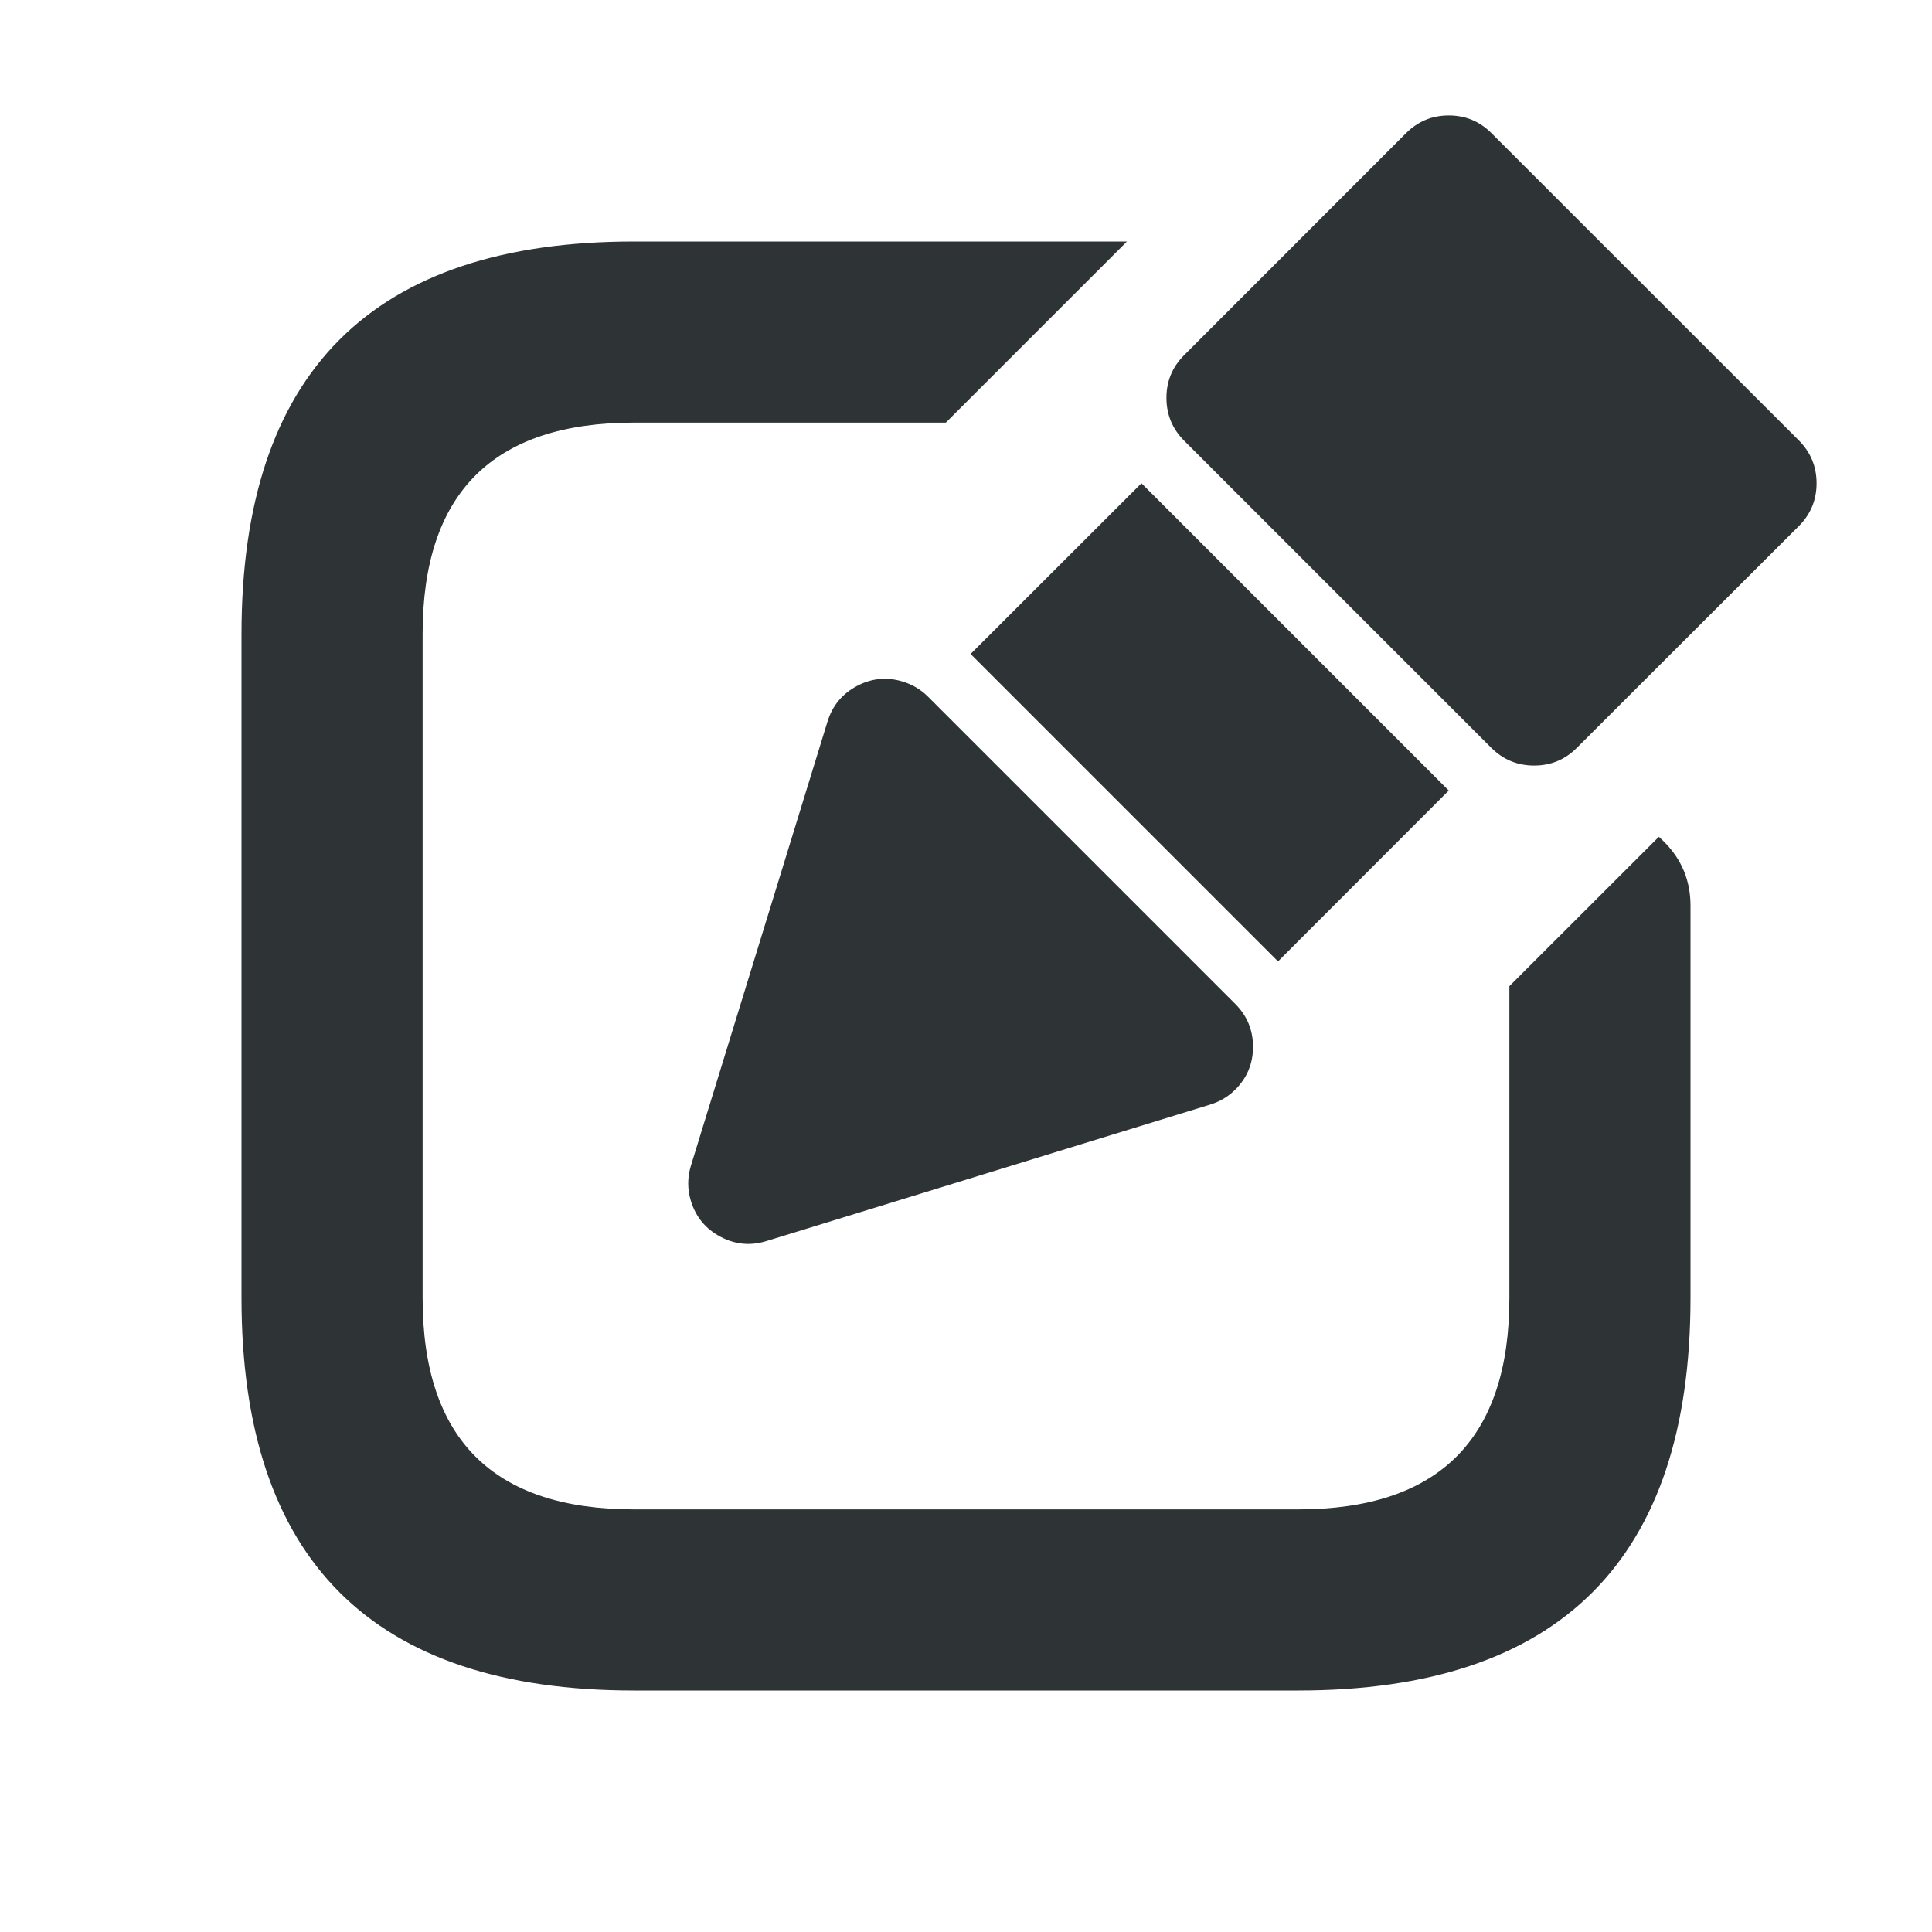
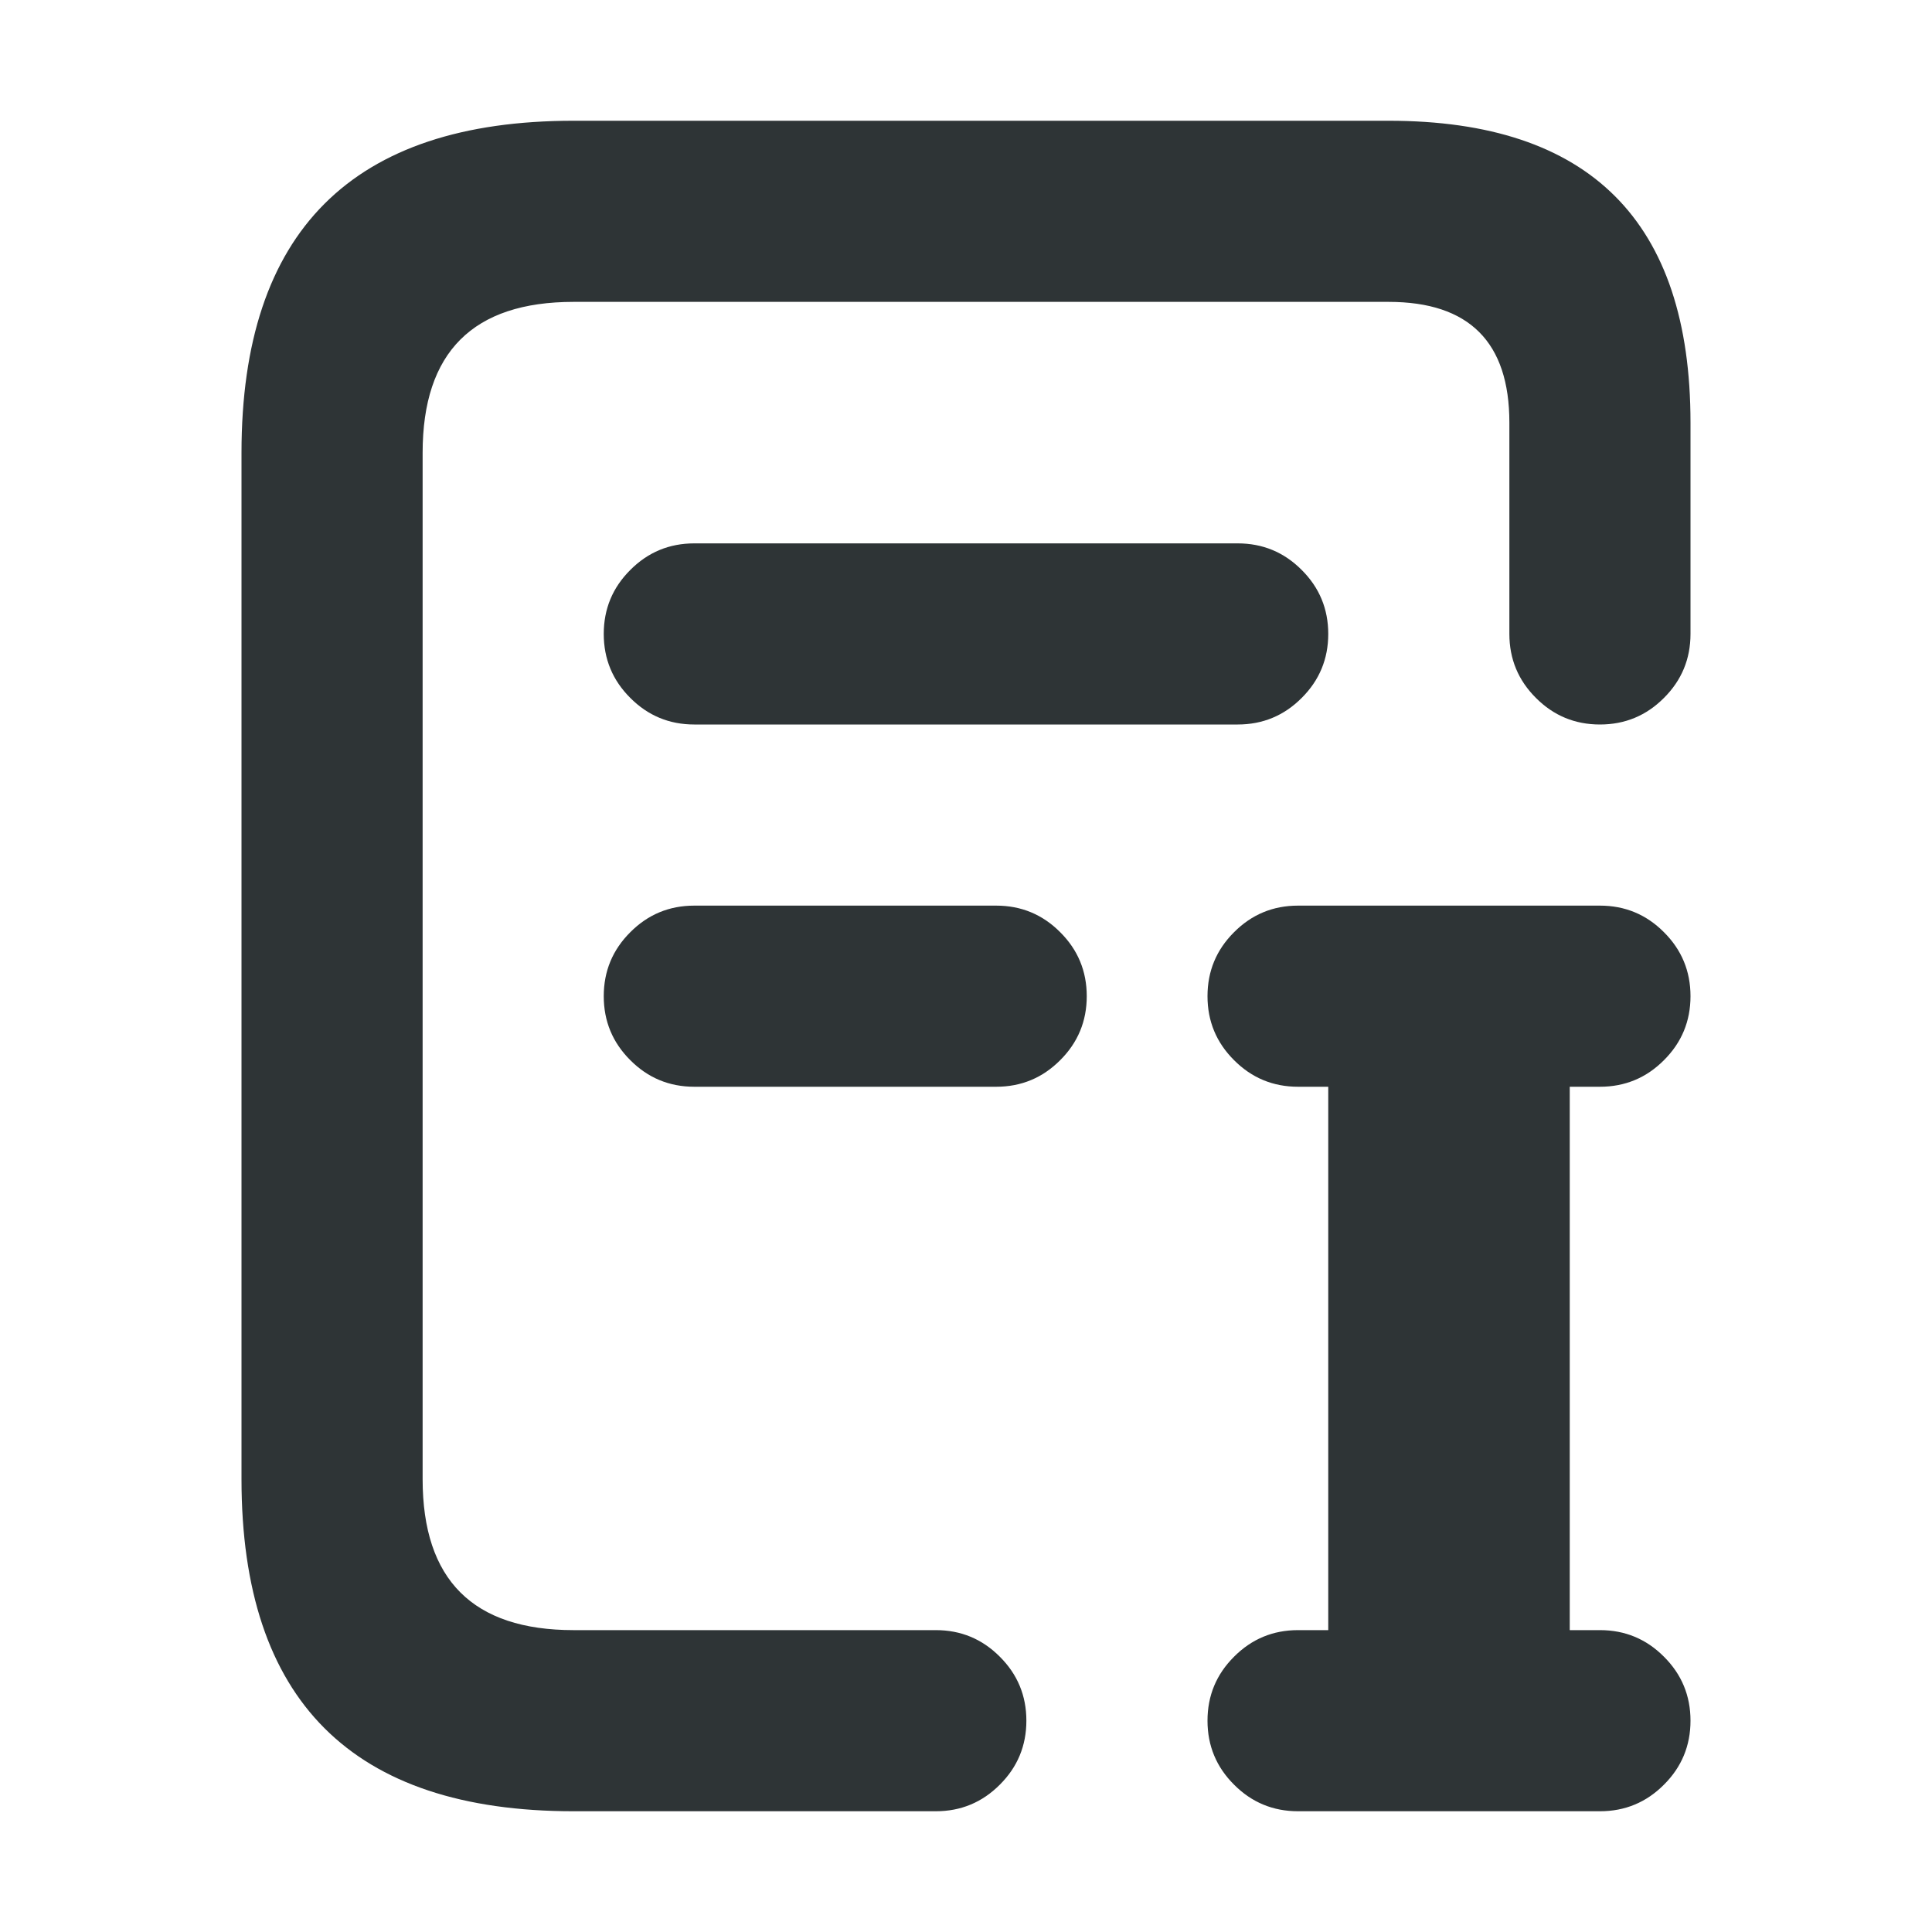
<svg xmlns="http://www.w3.org/2000/svg" height="16px" viewBox="0 0 16 16" width="16px">
-   <path fill="#2e3436" d="M12.5 8.167L13.738 6.93Q13.759 6.949 13.78 6.97Q14 7.189 14 7.5L14 10.75Q14 14 10.75 14L5.25 14Q2 14 2 10.75L2 5.25Q2 2 5.25 2L9.333 2L7.833 3.5L5.25 3.5Q3.5 3.5 3.5 5.25L3.5 10.75Q3.5 12.5 5.25 12.5L10.75 12.5Q12.5 12.5 12.5 10.75ZM9.806 2.942L11.644 1.103Q11.791 0.956 11.998 0.956Q12.205 0.956 12.351 1.102L14.898 3.648Q15.044 3.795 15.044 4.002Q15.044 4.209 14.898 4.356L13.058 6.194Q12.912 6.34 12.705 6.34Q12.498 6.34 12.351 6.194L9.806 3.649Q9.66 3.502 9.66 3.295Q9.66 3.088 9.806 2.942ZM5.722 9.653L6.853 5.976Q6.914 5.778 7.097 5.681Q7.28 5.584 7.478 5.645Q7.597 5.682 7.685 5.769L10.231 8.315Q10.377 8.462 10.377 8.669Q10.377 8.876 10.231 9.023Q10.143 9.11 10.024 9.147L6.347 10.278Q6.149 10.339 5.966 10.242Q5.783 10.145 5.722 9.947Q5.677 9.8 5.722 9.653ZM8.038 5.416L9.453 4.002L11.998 6.547L10.584 7.962Z" />
+   <path fill="#2e3436" d="M12.5 5.25L12.5 3.5Q12.5 2.5 11.5 2.5L4.75 2.5Q3.5 2.5 3.5 3.75L3.5 12.25Q3.5 13.5 4.75 13.5L7.75 13.5Q8.061 13.5 8.28 13.72Q8.5 13.939 8.5 14.25Q8.5 14.561 8.28 14.78Q8.061 15 7.75 15L4.75 15Q2 15 2 12.25L2 3.75Q2 1 4.75 1L11.5 1Q14 1 14 3.5L14 5.25Q14 5.561 13.78 5.78Q13.561 6 13.25 6Q12.939 6 12.72 5.78Q12.5 5.561 12.5 5.25ZM10.75 7.5L13.25 7.5Q13.561 7.5 13.78 7.72Q14 7.939 14 8.25Q14 8.561 13.78 8.78Q13.561 9 13.25 9L13 9L13 13.5L13.25 13.5Q13.561 13.5 13.78 13.72Q14 13.939 14 14.25Q14 14.561 13.78 14.78Q13.561 15 13.25 15L10.75 15Q10.439 15 10.22 14.78Q10 14.561 10 14.25Q10 13.939 10.22 13.72Q10.439 13.5 10.75 13.5L11 13.5L11 9L10.75 9Q10.439 9 10.22 8.78Q10 8.561 10 8.25Q10 7.939 10.22 7.72Q10.439 7.5 10.75 7.5ZM5.75 4.5L10.25 4.5Q10.561 4.5 10.78 4.72Q11 4.939 11 5.25Q11 5.561 10.78 5.78Q10.561 6 10.25 6L5.75 6Q5.439 6 5.22 5.78Q5 5.561 5 5.25Q5 4.939 5.22 4.72Q5.439 4.5 5.75 4.5ZM5.75 7.5L8.25 7.5Q8.561 7.5 8.78 7.72Q9 7.939 9 8.25Q9 8.561 8.78 8.78Q8.561 9 8.25 9L5.75 9Q5.439 9 5.22 8.78Q5 8.561 5 8.25Q5 7.939 5.22 7.72Q5.439 7.5 5.75 7.5Z" />
</svg>
